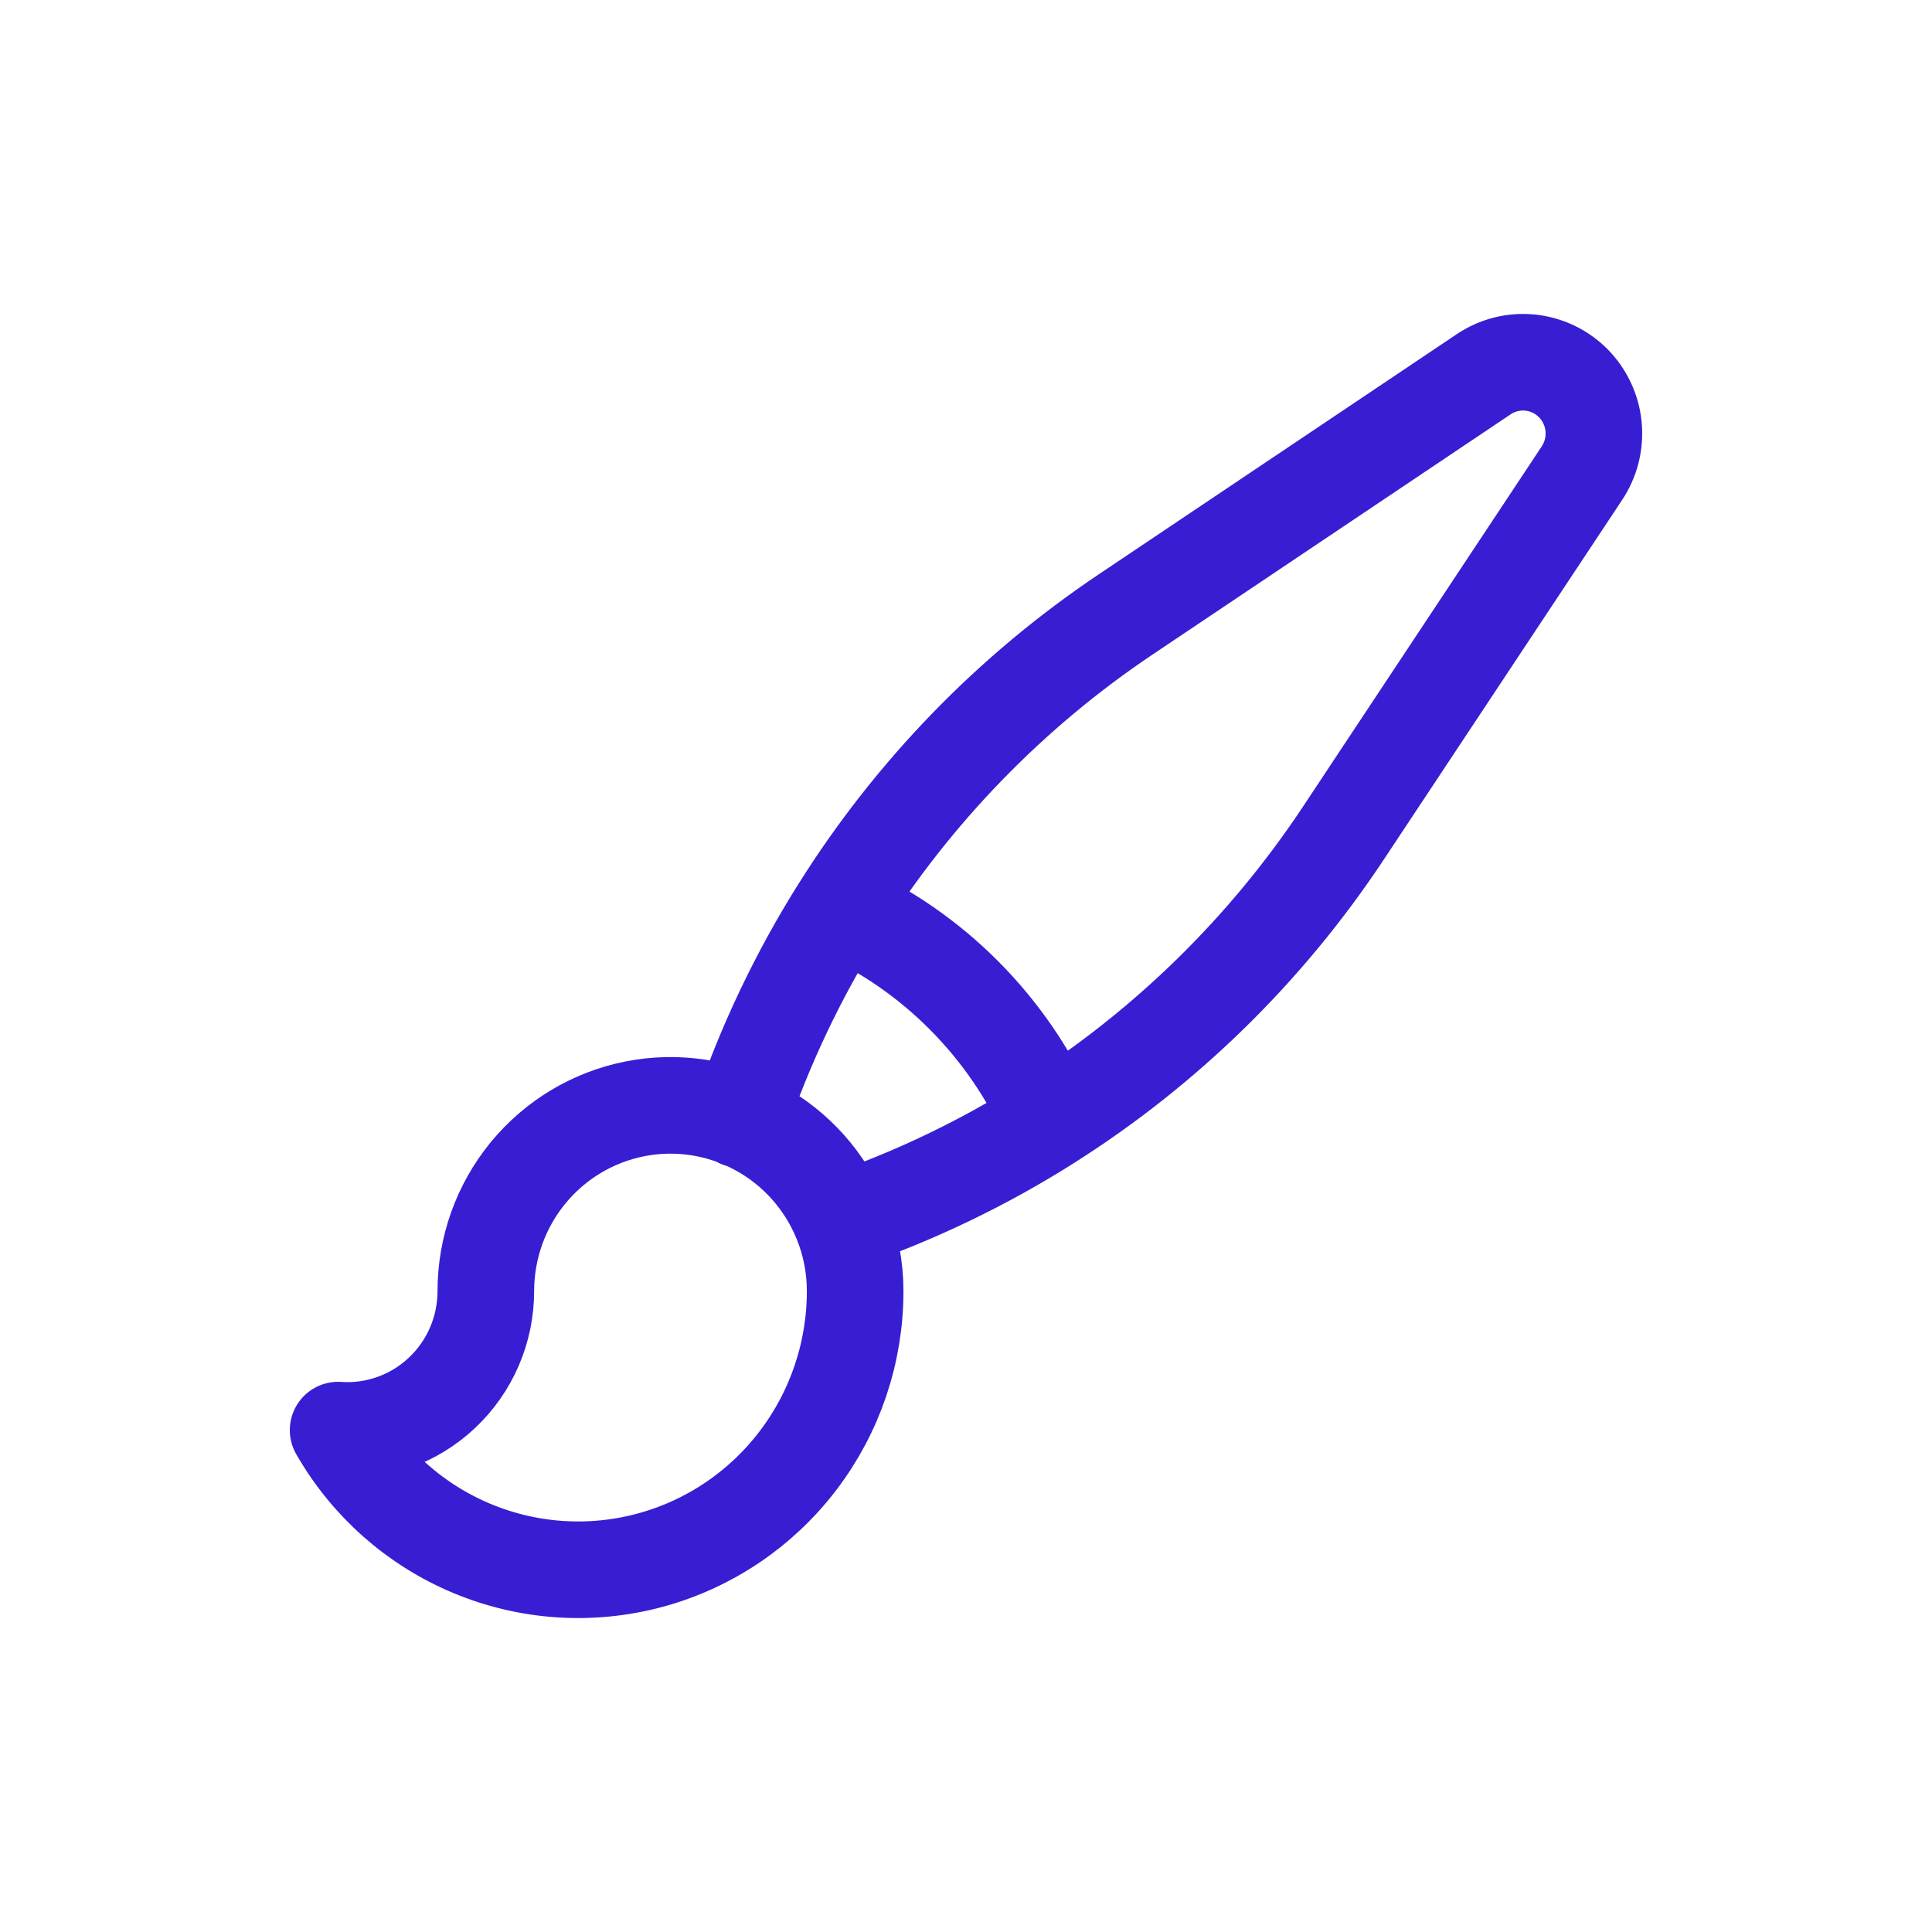
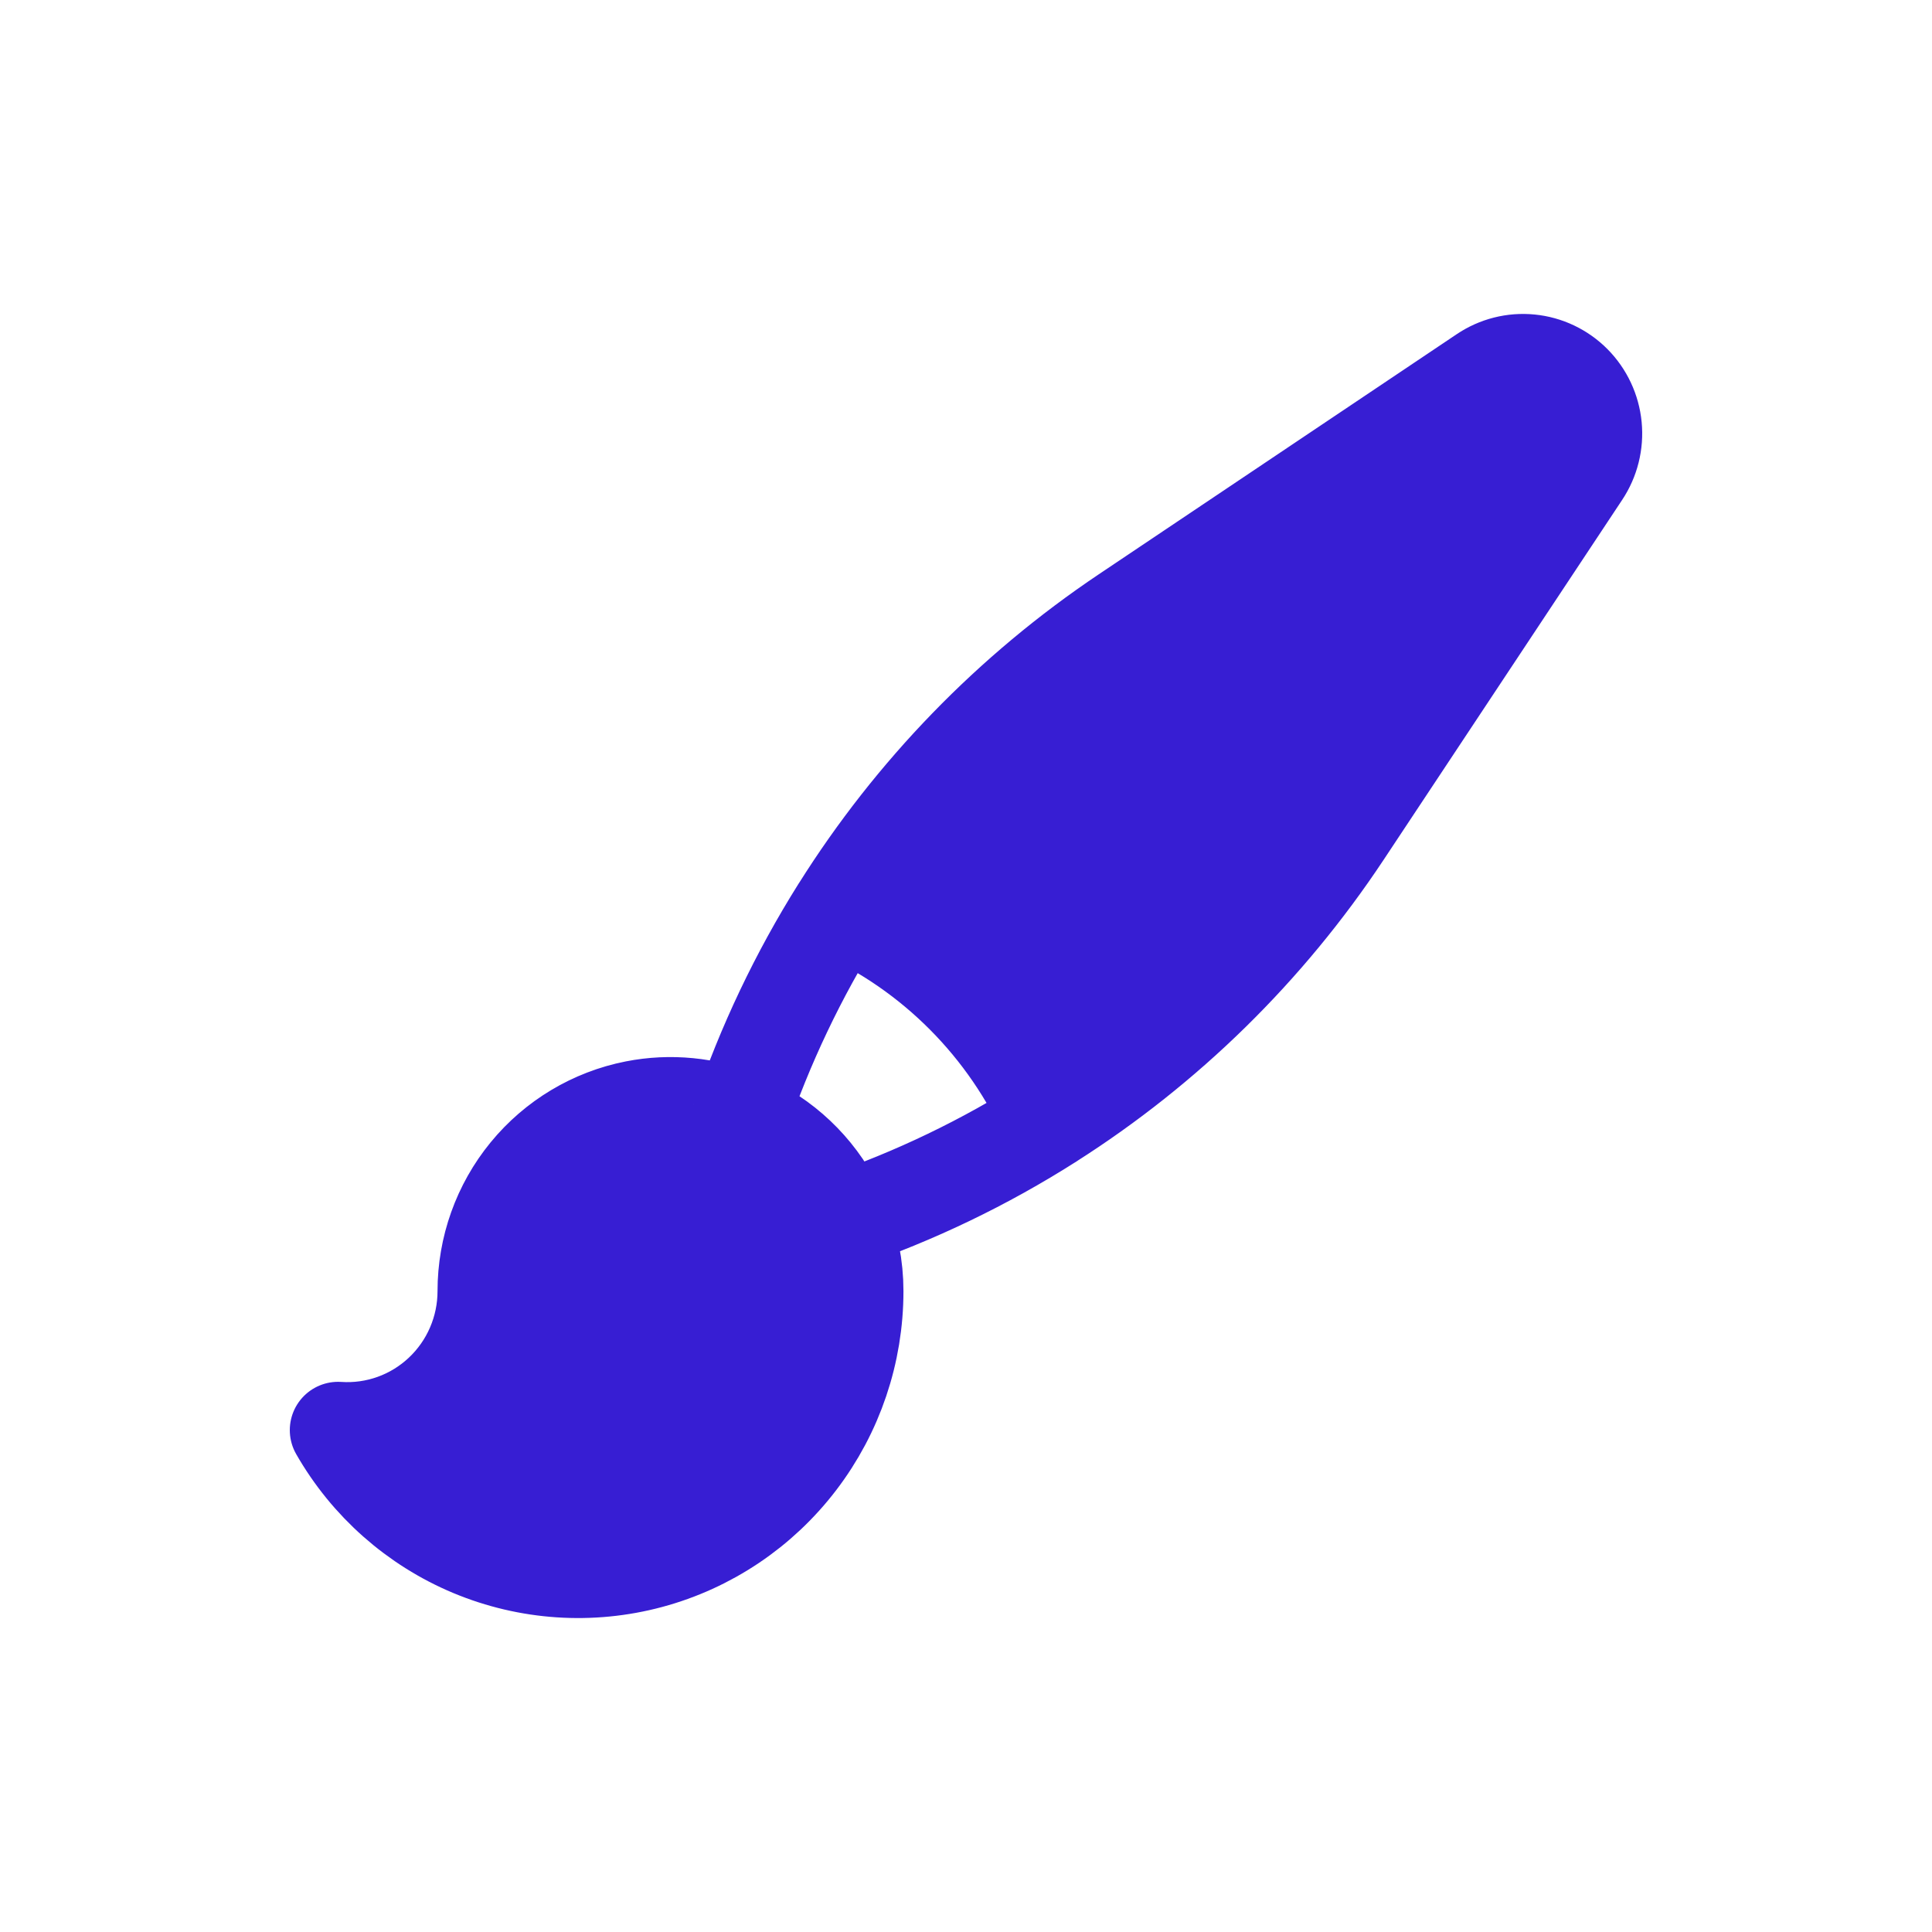
<svg xmlns="http://www.w3.org/2000/svg" width="80" height="80" viewBox="0 0 80 80" fill="none">
-   <path d="M34.849 50.571C34.182 48.917 32.965 47.548 31.405 46.699C29.845 45.849 28.04 45.571 26.299 45.913C24.558 46.255 22.989 47.195 21.861 48.572C20.733 49.949 20.117 51.678 20.117 53.463C20.117 54.253 19.956 55.034 19.643 55.759C19.331 56.483 18.873 57.136 18.3 57.675C17.726 58.215 17.049 58.631 16.309 58.896C15.569 59.161 14.784 59.271 14 59.218C15.26 61.421 17.208 63.143 19.541 64.118C21.874 65.092 24.461 65.265 26.902 64.609C29.342 63.953 31.499 62.505 33.037 60.489C34.576 58.474 35.41 56.004 35.41 53.463C35.41 52.44 35.211 51.463 34.849 50.571ZM34.849 50.571C37.879 49.532 40.778 48.138 43.484 46.417M30.631 46.353C31.663 43.298 33.051 40.377 34.765 37.649M43.482 46.417C48.315 43.346 52.452 39.285 55.624 34.501L65.503 19.595C65.881 19.027 66.052 18.344 65.986 17.664C65.92 16.984 65.621 16.348 65.141 15.864C64.66 15.381 64.028 15.08 63.352 15.014C62.675 14.947 61.997 15.119 61.432 15.5L46.614 25.44C41.857 28.63 37.82 32.79 34.765 37.652C38.644 39.396 41.747 42.518 43.482 46.42" stroke="#371ED3" stroke-width="4" stroke-linecap="round" stroke-linejoin="round" />
+   <rect x="36.043" y="37.584" width="23.785" height="11.729" transform="rotate(-46.6078 36.043 37.5835)" fill="#371ED3" />
+   <rect x="51.715" y="24.985" width="14.864" height="6.358" transform="rotate(-46.6078 51.7148 24.9847)" fill="#371ED3" />
+   <path d="M34.849 50.571C34.182 48.917 32.965 47.548 31.405 46.699C31.155 46.562 30.898 46.441 30.637 46.334C29.268 45.776 27.761 45.626 26.299 45.913C24.558 46.255 22.989 47.195 21.861 48.572C20.733 49.949 20.117 51.678 20.117 53.463C20.117 54.253 19.956 55.034 19.643 55.759C19.331 56.483 18.873 57.136 18.3 57.675C17.726 58.215 17.049 58.631 16.309 58.896C15.569 59.161 14.784 59.271 14 59.218C15.26 61.421 17.208 63.143 19.541 64.118C21.874 65.092 24.461 65.265 26.902 64.609C29.342 63.953 31.499 62.505 33.037 60.489C34.576 58.474 35.41 56.004 35.41 53.463C35.41 52.44 35.211 51.463 34.849 50.571Z" fill="#371ED3" />
+   <path d="M34.849 50.571C34.182 48.917 32.965 47.548 31.405 46.699C31.155 46.562 30.898 46.441 30.637 46.334M34.849 50.571C35.211 51.463 35.41 52.44 35.41 53.463C35.41 56.004 34.576 58.474 33.037 60.489C31.499 62.505 29.342 63.953 26.902 64.609C24.461 65.265 21.874 65.092 19.541 64.118C17.208 63.143 15.26 61.421 14 59.218C14.784 59.271 15.569 59.161 16.309 58.896C17.049 58.631 17.726 58.215 18.3 57.675C18.873 57.136 19.331 56.483 19.643 55.759C19.956 55.034 20.117 54.253 20.117 53.463C20.117 51.678 20.733 49.949 21.861 48.572C22.989 47.195 24.558 46.255 26.299 45.913C27.761 45.626 29.268 45.776 30.637 46.334M34.849 50.571C37.879 49.532 40.778 48.138 43.484 46.417M30.631 46.353C30.633 46.347 30.635 46.341 30.637 46.334M34.765 37.649C33.055 40.371 31.669 43.286 30.637 46.334M43.482 46.417C48.315 43.346 52.452 39.285 55.624 34.501L65.503 19.595C65.881 19.027 66.052 18.344 65.986 17.664C65.92 16.984 65.621 16.348 65.141 15.864C64.66 15.381 64.028 15.08 63.352 15.014C62.675 14.947 61.997 15.119 61.432 15.5L46.614 25.44C41.857 28.63 37.82 32.79 34.765 37.652C38.644 39.396 41.747 42.518 43.482 46.42" stroke="#371ED3" stroke-width="4" stroke-linecap="round" stroke-linejoin="round" />
</svg>
